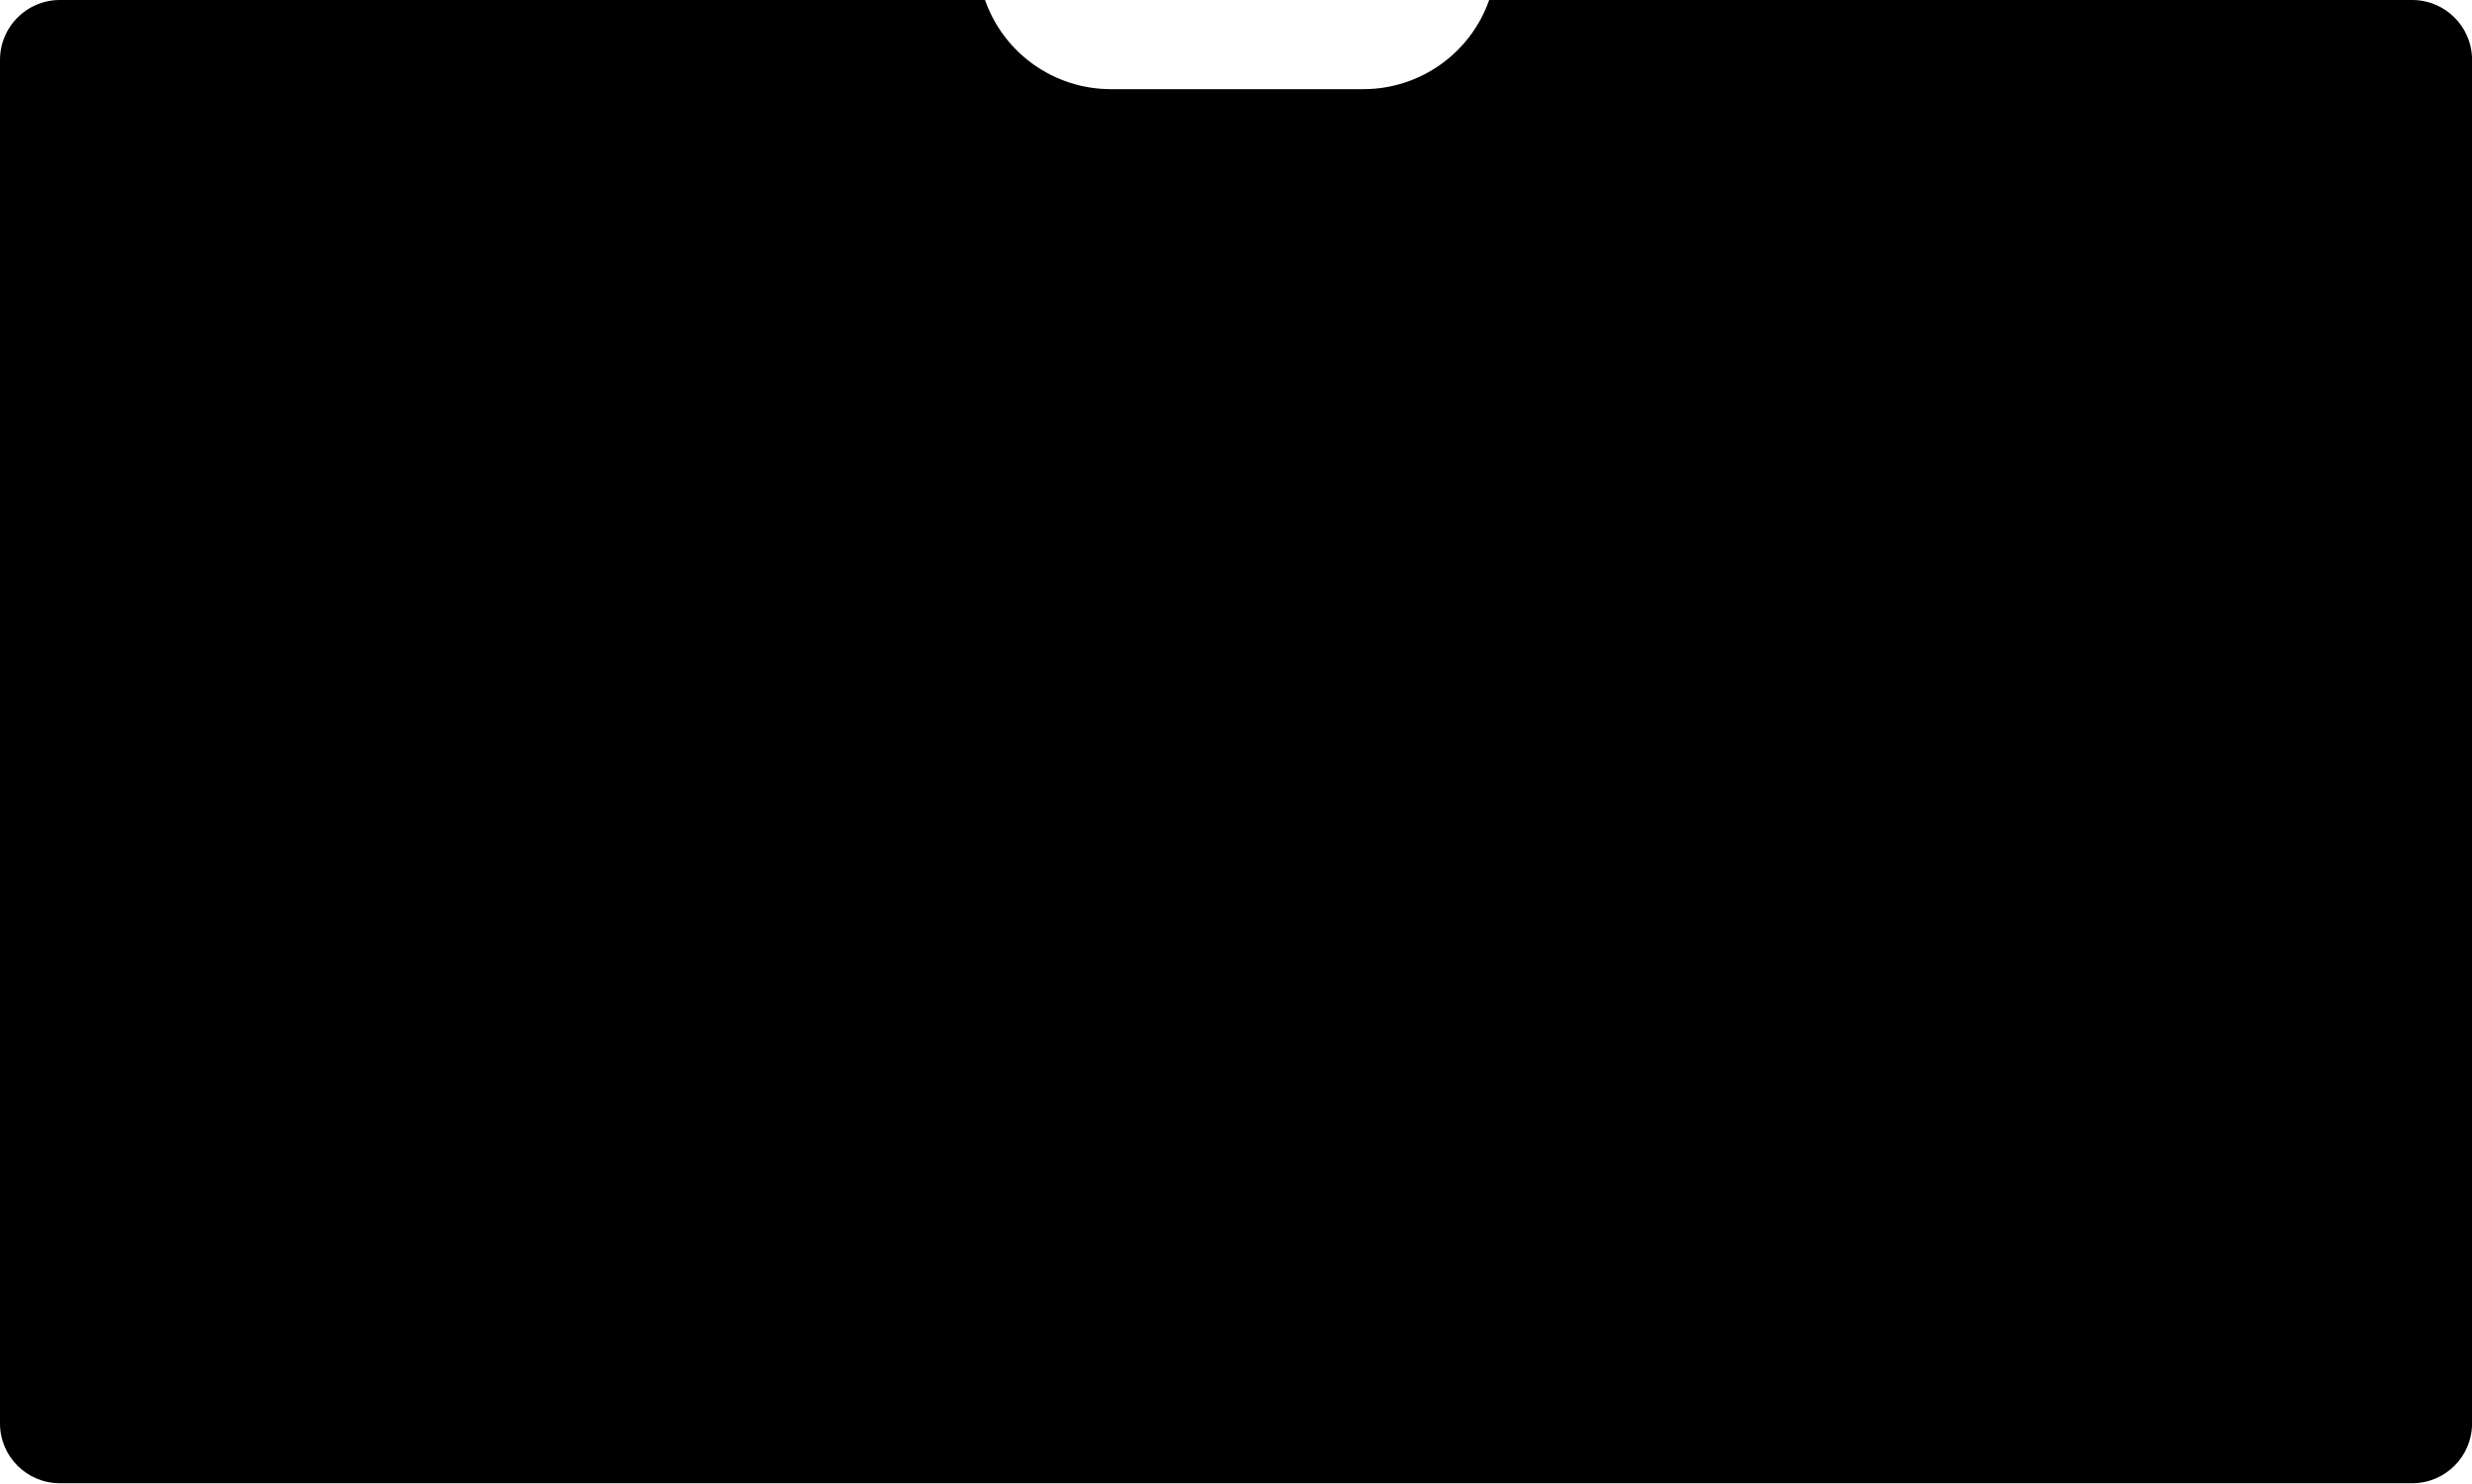
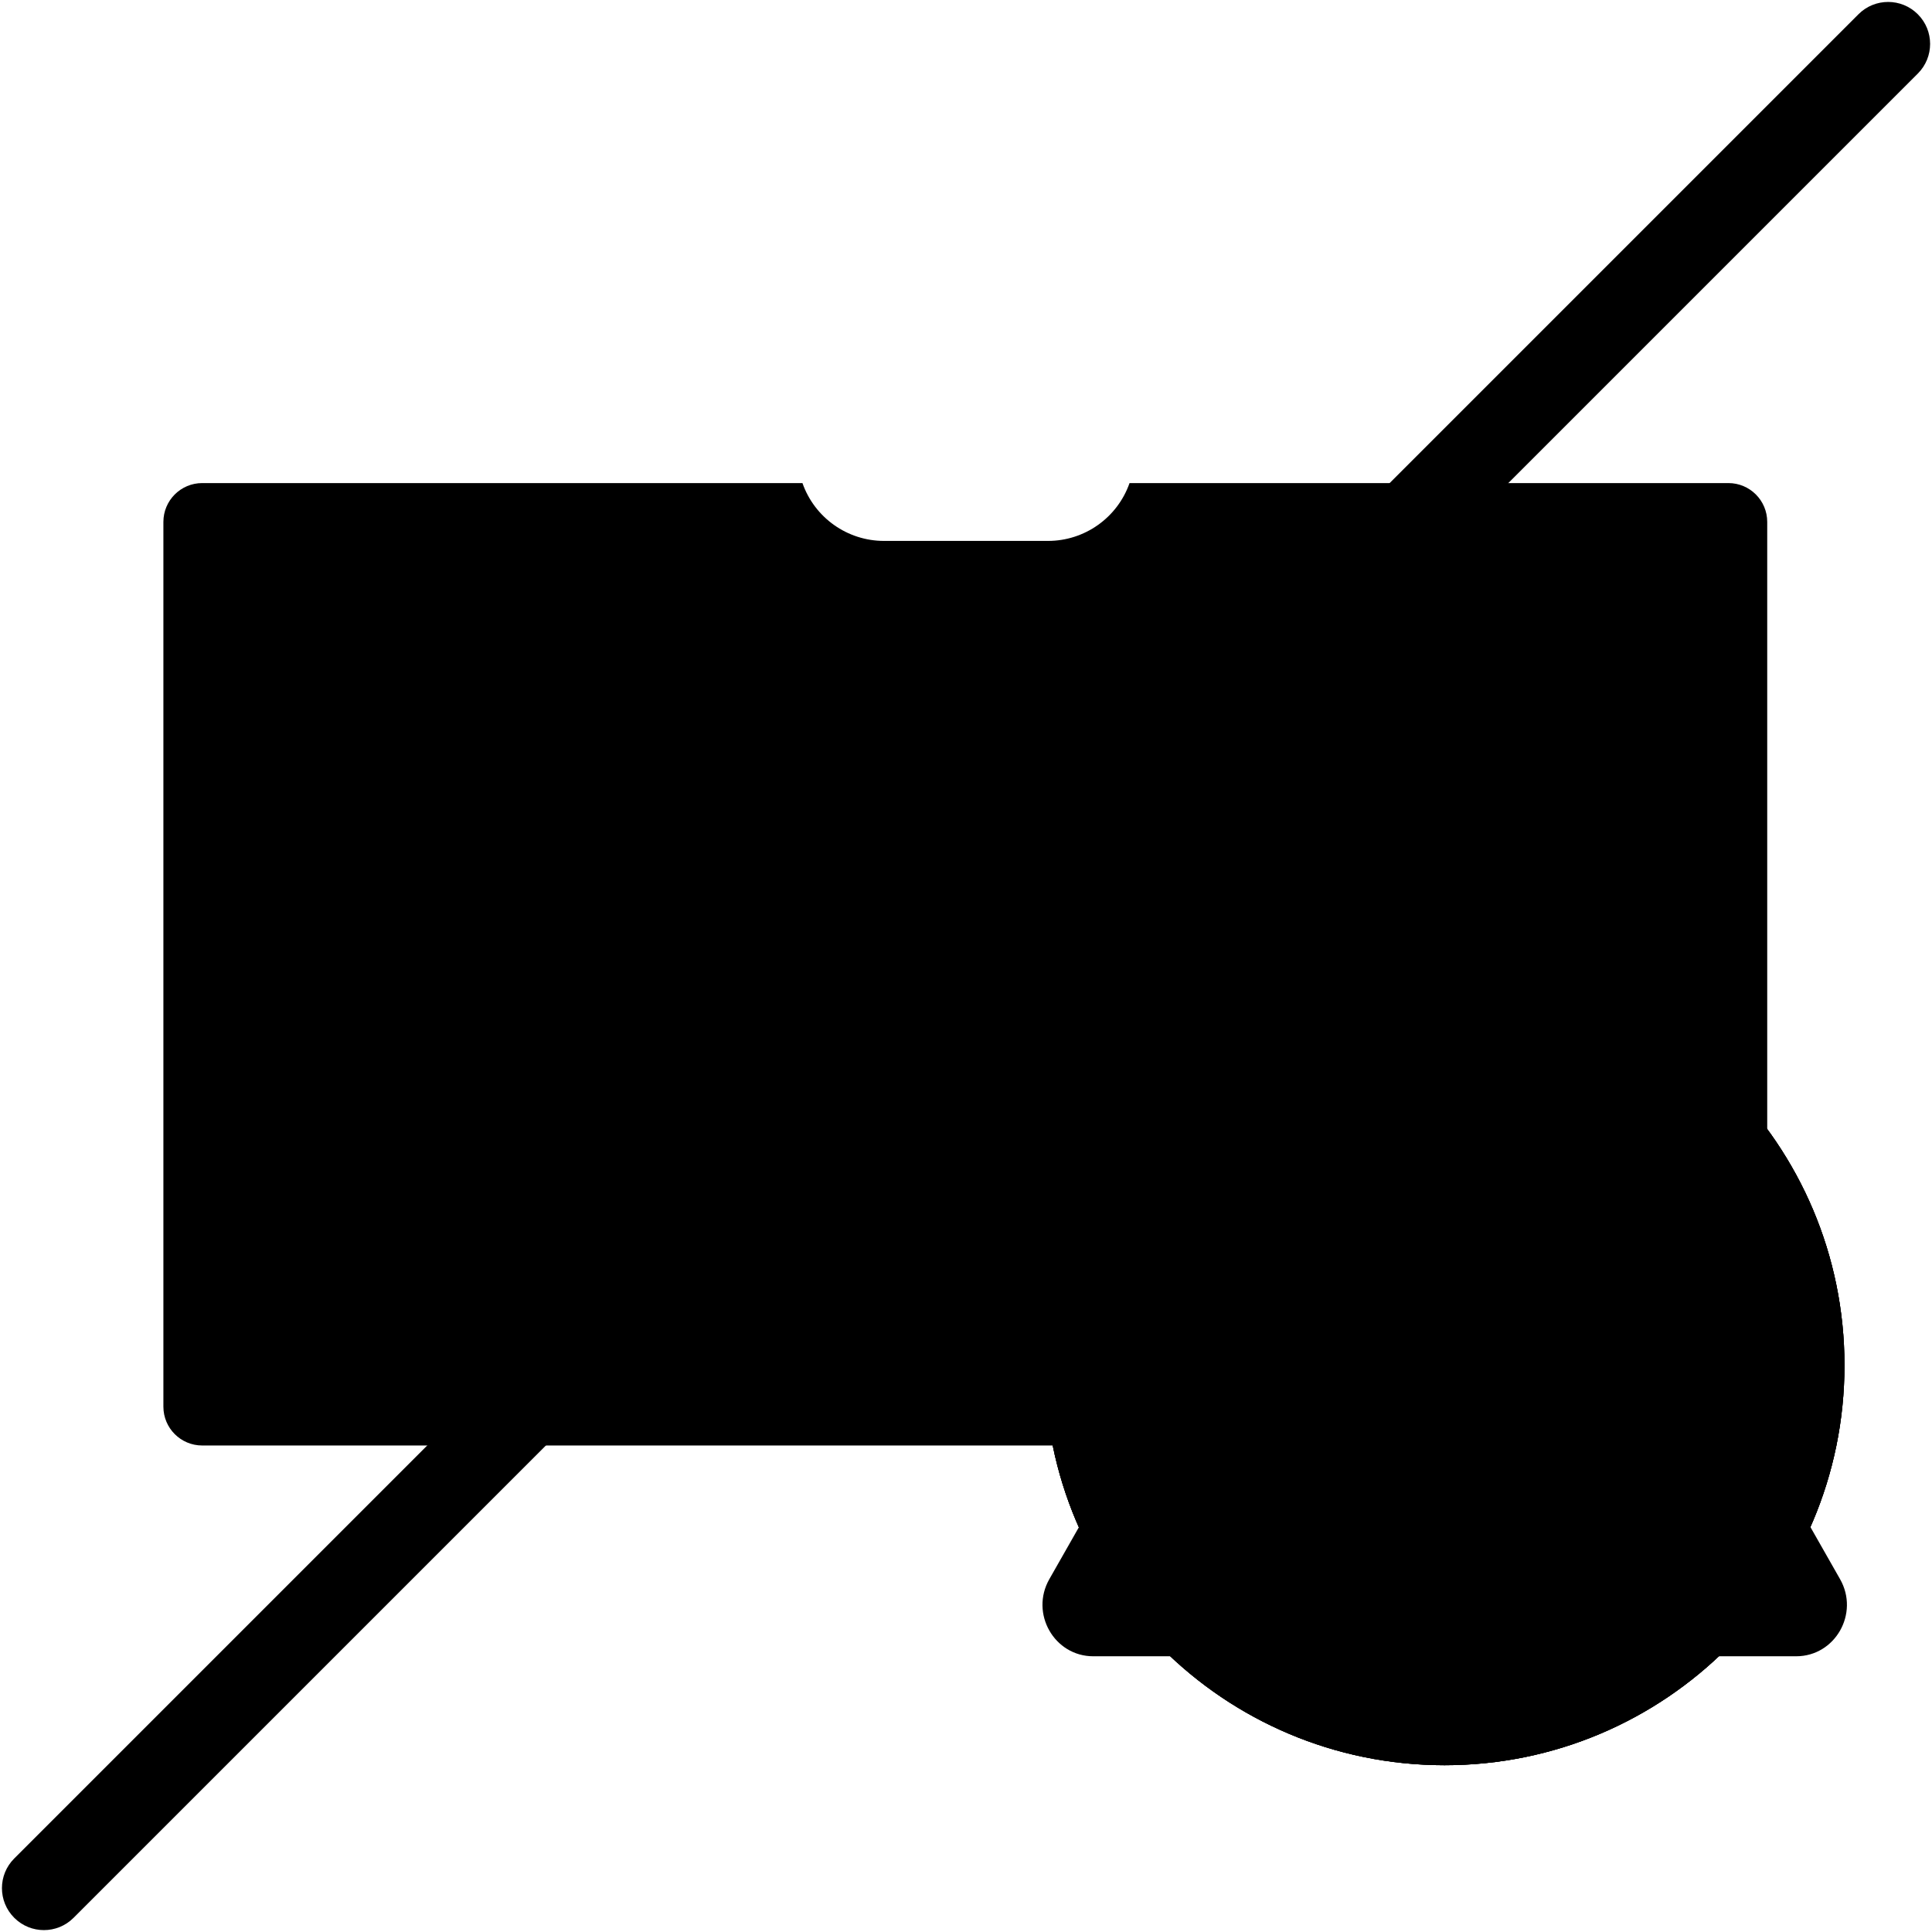
- <svg xmlns="http://www.w3.org/2000/svg" viewBox="0 0 415.89 249.57">
+ <svg xmlns="http://www.w3.org/2000/svg" viewBox="0 0 501 501">
  <defs>
    <style>
+     .common-identity-1 {
+       opacity: 0;
+     }

-     .tesla-common-identity-2, .tesla-common-identity-3 {
-       fill: none;
+     .common-identity-1, .common-identity-3, .common-identity-4, .common-identity-6 {
      stroke-miterlimit: 10;
    }

-     .tesla-common-identity-2 {
+     .common-identity-3, .common-identity-4 {
+       fill: none;
+     }
+ 
+     .common-identity-3 {
      stroke-width: 6.96px;
    }

-     .tesla-common-identity-3 {
+     .common-identity-4 {
      stroke-width: 7.87px;
    }
+ 
+     .common-identity-6 {
+       stroke-linecap: round;
+       stroke-width: 16.05px;
+     }
+ 
    </style>
  </defs>
  <g class="tesla_common tesla_common_identity">
-     <path class="tesla-primary-color" d="M447.7,124.77H292.41a22.43,22.43,0,0,1-21.17,15H228.76a22.43,22.43,0,0,1-21.17-15H51.94a10.07,10.07,0,0,0-10.07,10.07V364.28a10.06,10.06,0,0,0,10.07,10.06H447.7a10.06,10.06,0,0,0,10.07-10.06V134.84A10.07,10.07,0,0,0,447.7,124.77Z" transform="translate(-41.87 -124.77)" />
-     <line class="tesla-common-identity-2 tesla-tertiary-stroke" x1="200.82" y1="51.09" x2="396.1" y2="51.09" />
-     <line class="tesla-common-identity-2 tesla-tertiary-stroke" x1="200.82" y1="96.12" x2="396.1" y2="96.12" />
-     <line class="tesla-common-identity-2 tesla-tertiary-stroke" x1="200.82" y1="136.66" x2="396.1" y2="136.66" />
-     <line class="tesla-common-identity-2 tesla-tertiary-stroke" x1="200.82" y1="181.02" x2="396.1" y2="181.02" />
-     <line class="tesla-common-identity-3 tesla-tertiary-stroke" x1="19.59" y1="225.37" x2="396.1" y2="225.37" />
    <g>
-       <rect class="tesla-tertiary-color" x="19.59" y="40.41" width="152.84" height="148.56" rx="14.3" />
-       <path class="tesla-primary-color" d="M193.64,300.44c.11-3.48.19-15.4-.63-19.85a34.7,34.7,0,0,0-6.75-14.75c-9.49-10.64-17.11-11.9-22.63-13.28-3.27-.81-5.63-1.87-8.87-2.78a.72.72,0,0,1-.61-.82c0-2.74,0-5.48,0-8.22a1.45,1.45,0,0,1,.16-.68c.27-.56.6-1.09.88-1.65.81-1.61.89-3.17,1.53-4.86.91-2.4,1.6-4.89,2.4-7.34.1-.3.28-.8.46-.82,1-.11,1.39-.82,1.78-1.58a20.3,20.3,0,0,0,1.85-6,24.63,24.63,0,0,0,.37-8.3,4.65,4.65,0,0,0-.79-2,1,1,0,0,1-.26-.84c.08-1.24.27-2.47.31-3.7a27.82,27.82,0,0,0-1.92-12.26c-3.72-8.54-10.11-13.64-19-15.19a23.87,23.87,0,0,0-19.87,5.3,24.19,24.19,0,0,0-8.77,15,33.91,33.91,0,0,0-.18,10.4,1.44,1.44,0,0,1-.43,1.56,1.2,1.2,0,0,0-.35.74,27.71,27.71,0,0,0-.41,3.61,29.65,29.65,0,0,0,1.24,8.69,21.17,21.17,0,0,0,1.47,3.51,2.48,2.48,0,0,0,1.24,1,.84.84,0,0,1,.61.62c.32,1.21.63,2.43,1,3.63,1.17,3.66,1.81,7.08,3.85,10.33a1.53,1.53,0,0,1,.21.79c0,2.74,0,5.49,0,8.23a.67.67,0,0,1-.57.78c-2.65.74-8.33,2.83-11,3.4a33.48,33.48,0,0,0-20.51,12.71,35.62,35.62,0,0,0-6.75,14.81c-.73,3.37-.63,18.12-.63,20Z" transform="translate(-41.87 -124.77)" />
+       <rect class="common-identity-1 tesla-tertiary-color" x="0.5" y="0.5" width="500" height="500" />
+     </g>
+     <path class="common-identity-2 tesla-primary-color" d="M447.7,124.77H292.41a22.43,22.43,0,0,1-21.17,15H228.76a22.43,22.43,0,0,1-21.17-15H51.94a10.07,10.07,0,0,0-10.07,10.07V364.28a10.06,10.06,0,0,0,10.07,10.06H447.7a10.06,10.06,0,0,0,10.07-10.06V134.84A10.07,10.07,0,0,0,447.7,124.77Z" transform="translate(0.5 0.5)" />
+     <line class="common-identity-3 tesla-tertiary-stroke" x1="243.19" y1="176.36" x2="438.47" y2="176.36" />
+     <line class="common-identity-3 tesla-tertiary-stroke" x1="243.19" y1="221.39" x2="438.47" y2="221.39" />
+     <line class="common-identity-3 tesla-tertiary-stroke" x1="243.19" y1="261.93" x2="438.47" y2="261.93" />
+     <line class="common-identity-3 tesla-tertiary-stroke" x1="243.19" y1="306.29" x2="438.47" y2="306.29" />
+     <line class="common-identity-4 tesla-tertiary-stroke" x1="61.96" y1="350.64" x2="438.47" y2="350.64" />
+     <g>
+       <rect class="common-identity-5 tesla-tertiary-color" x="61.96" y="165.68" width="152.84" height="148.56" rx="14.3" />
+       <path class="common-identity-2 tesla-primary-color" d="M193.64,300.44c.11-3.48.19-15.4-.63-19.85a34.7,34.7,0,0,0-6.75-14.75c-9.49-10.64-17.11-11.9-22.63-13.28-3.27-.81-5.63-1.87-8.87-2.78a.72.72,0,0,1-.61-.82c0-2.74,0-5.48,0-8.22a1.45,1.45,0,0,1,.16-.68c.27-.56.6-1.09.88-1.65.81-1.61.89-3.17,1.53-4.86.91-2.4,1.6-4.89,2.4-7.34.1-.3.28-.8.46-.82,1-.11,1.39-.82,1.78-1.58a20.3,20.3,0,0,0,1.85-6,24.63,24.63,0,0,0,.37-8.3,4.65,4.65,0,0,0-.79-2,1,1,0,0,1-.26-.84c.08-1.24.27-2.47.31-3.7a27.82,27.82,0,0,0-1.92-12.26c-3.72-8.54-10.11-13.64-19-15.19a23.87,23.87,0,0,0-19.87,5.3,24.19,24.19,0,0,0-8.77,15,33.91,33.91,0,0,0-.18,10.4,1.44,1.44,0,0,1-.43,1.56,1.2,1.2,0,0,0-.35.74,27.71,27.71,0,0,0-.41,3.61,29.65,29.65,0,0,0,1.24,8.69,21.17,21.17,0,0,0,1.47,3.51,2.48,2.48,0,0,0,1.24,1,.84.84,0,0,1,.61.62c.32,1.21.63,2.43,1,3.63,1.17,3.66,1.81,7.08,3.85,10.33a1.53,1.53,0,0,1,.21.79c0,2.74,0,5.49,0,8.23a.67.67,0,0,1-.57.78c-2.65.74-8.33,2.83-11,3.4a33.48,33.48,0,0,0-20.51,12.71,35.62,35.62,0,0,0-6.75,14.81c-.73,3.37-.63,18.12-.63,20Z" transform="translate(0.5 0.5)" />
+     </g>
+   </g>
+   <g class="tesla_group_status">
+     <g class="tesla-status tesla_status_warning">
+       <path class="common-identity-6 tesla-tertiary-stroke tesla-status-warning" d="M374.11,429H283c-10.12,0-16.45-11.12-11.39-20l45.57-80.08,45.57-80.07a13.06,13.06,0,0,1,22.78,0l45.56,80.07,45.57,80.08c5.06,8.89-1.26,20-11.39,20Z" transform="translate(0.5 0.5)" />
+       <path class="common-identity-5 tesla-tertiary-color" d="M374,289.85c6.37,0,14.51,1.24,13.39,9.82-1.21,9.91-6.41,45.21-9.26,69.67a3.44,3.44,0,0,1-3.41,3h-1.34a3.42,3.42,0,0,1-3.41-3.05c-2.57-23.3-8-59.11-9.17-70C359.59,291.57,367.24,289.85,374,289.85Zm.18,121.47c-7.21,0-12.57-5.29-12.57-13,0-7.44,5.36-13.1,12.57-13.1,7.39,0,12.75,5.66,12.75,13.1C387,406,381.6,411.32,374.21,411.32Z" transform="translate(0.5 0.5)" />
+     </g>
+     <g class="tesla-status tesla_status_error">
+       <g>
+         <circle class="common-identity-7 tesla-status-error" cx="374.11" cy="353.55" r="95.67" transform="translate(-139.93 368.59) rotate(-45)" />
+         <path class="common-identity-5 tesla-tertiary-color" d="M374.11,265.91a87.65,87.65,0,1,1-87.65,87.64,87.74,87.74,0,0,1,87.65-87.64m0-16.06A103.7,103.7,0,1,0,477.8,353.55a103.7,103.7,0,0,0-103.69-103.7Z" transform="translate(0.5 0.5)" />
+       </g>
+       <polygon class="common-identity-5 tesla-tertiary-color" points="430.32 316.89 411.76 298.34 374.56 335.54 337.45 298.43 318.89 316.99 356 354.1 318.98 391.12 337.54 409.68 374.56 372.65 411.67 409.77 430.23 391.21 393.12 354.1 430.32 316.89" />
+     </g>
+     <g class="tesla-status tesla_status_success">
+       <g>
+         <circle class="common-identity-8 tesla-status-success" cx="374.11" cy="353.55" r="95.67" transform="translate(-139.93 368.59) rotate(-45)" />
+         <path class="common-identity-5 tesla-tertiary-color" d="M374.11,265.91a87.65,87.65,0,1,1-87.65,87.64,87.74,87.74,0,0,1,87.65-87.64m0-16.06A103.7,103.7,0,1,0,477.8,353.55a103.7,103.7,0,0,0-103.69-103.7Z" transform="translate(0.5 0.5)" />
+       </g>
+       <path class="common-identity-5 tesla-tertiary-color" d="M359.77,368.16c1.51-2.15,2.92-4.15,4.34-6.15,8-11.32,16.42-22.35,25.48-32.86,7-8.06,14.12-15.94,21.21-23.88,1.54-1.73,2.66-1.74,4.32-.18l10.68,10c2.62,2.45,2.63,3,.26,5.67-5.26,5.91-10.65,11.7-15.7,17.78-6.48,7.78-12.94,15.59-18.93,23.75C382.81,374,374.63,386.1,366.27,398c-.65.93-1.2,1.93-1.84,2.87-1.38,2-2.8,2.17-4.47.31-3.68-4.07-7.29-8.21-11-12.29a325,325,0,0,0-26.67-26.73c-.36-.31-.71-.63-1-1-1.18-1.21-1.28-2.18-.17-3.5,2.95-3.51,5.95-7,8.94-10.48.55-.65,1.1-1.3,1.67-1.93,1.38-1.53,2.51-1.65,4-.28,4.18,3.79,8.37,7.55,12.42,11.46,3.61,3.49,7,7.15,10.57,10.73C359,367.49,359.28,367.72,359.77,368.16Z" transform="translate(0.5 0.5)" />
+     </g>
+     <g class="tesla-status tesla_status_info">
+       <g>
+         <circle class="common-identity-2 tesla-primary-color" cx="374.11" cy="353.55" r="95.67" transform="translate(-139.93 368.59) rotate(-45)" />
+         <path class="common-identity-5 tesla-tertiary-color" d="M374.11,265.91a87.65,87.65,0,1,1-87.65,87.64,87.74,87.74,0,0,1,87.65-87.64m0-16.06A103.7,103.7,0,1,0,477.8,353.55a103.7,103.7,0,0,0-103.69-103.7Z" transform="translate(0.5 0.5)" />
+       </g>
+       <path class="common-identity-5 tesla-tertiary-color" d="M348.41,426v-7.11c12.74-1.48,14.16-2.45,14.16-18V356.55c0-14.55-1-15.44-12.46-17.09V332.8a205.91,205.91,0,0,0,37.31-8.33v76.41c0,15.16,1.13,16.56,14.6,18V426Zm25.07-118a14.82,14.82,0,0,1-14.57-14.42A14.6,14.6,0,0,1,373.7,279a14.24,14.24,0,0,1,14.41,14.58A14.54,14.54,0,0,1,373.48,308Z" transform="translate(0.5 0.5)" />
+     </g>
+     <g class="tesla-status tesla_status_disabled">
+       <g>
+         <rect class="tesla_status_disabled" x="-99.04" y="239.12" width="698.09" height="21.76" rx="10.87" transform="translate(-103.05 250.51) rotate(-45)" />
+       </g>
    </g>
  </g>
</svg>
